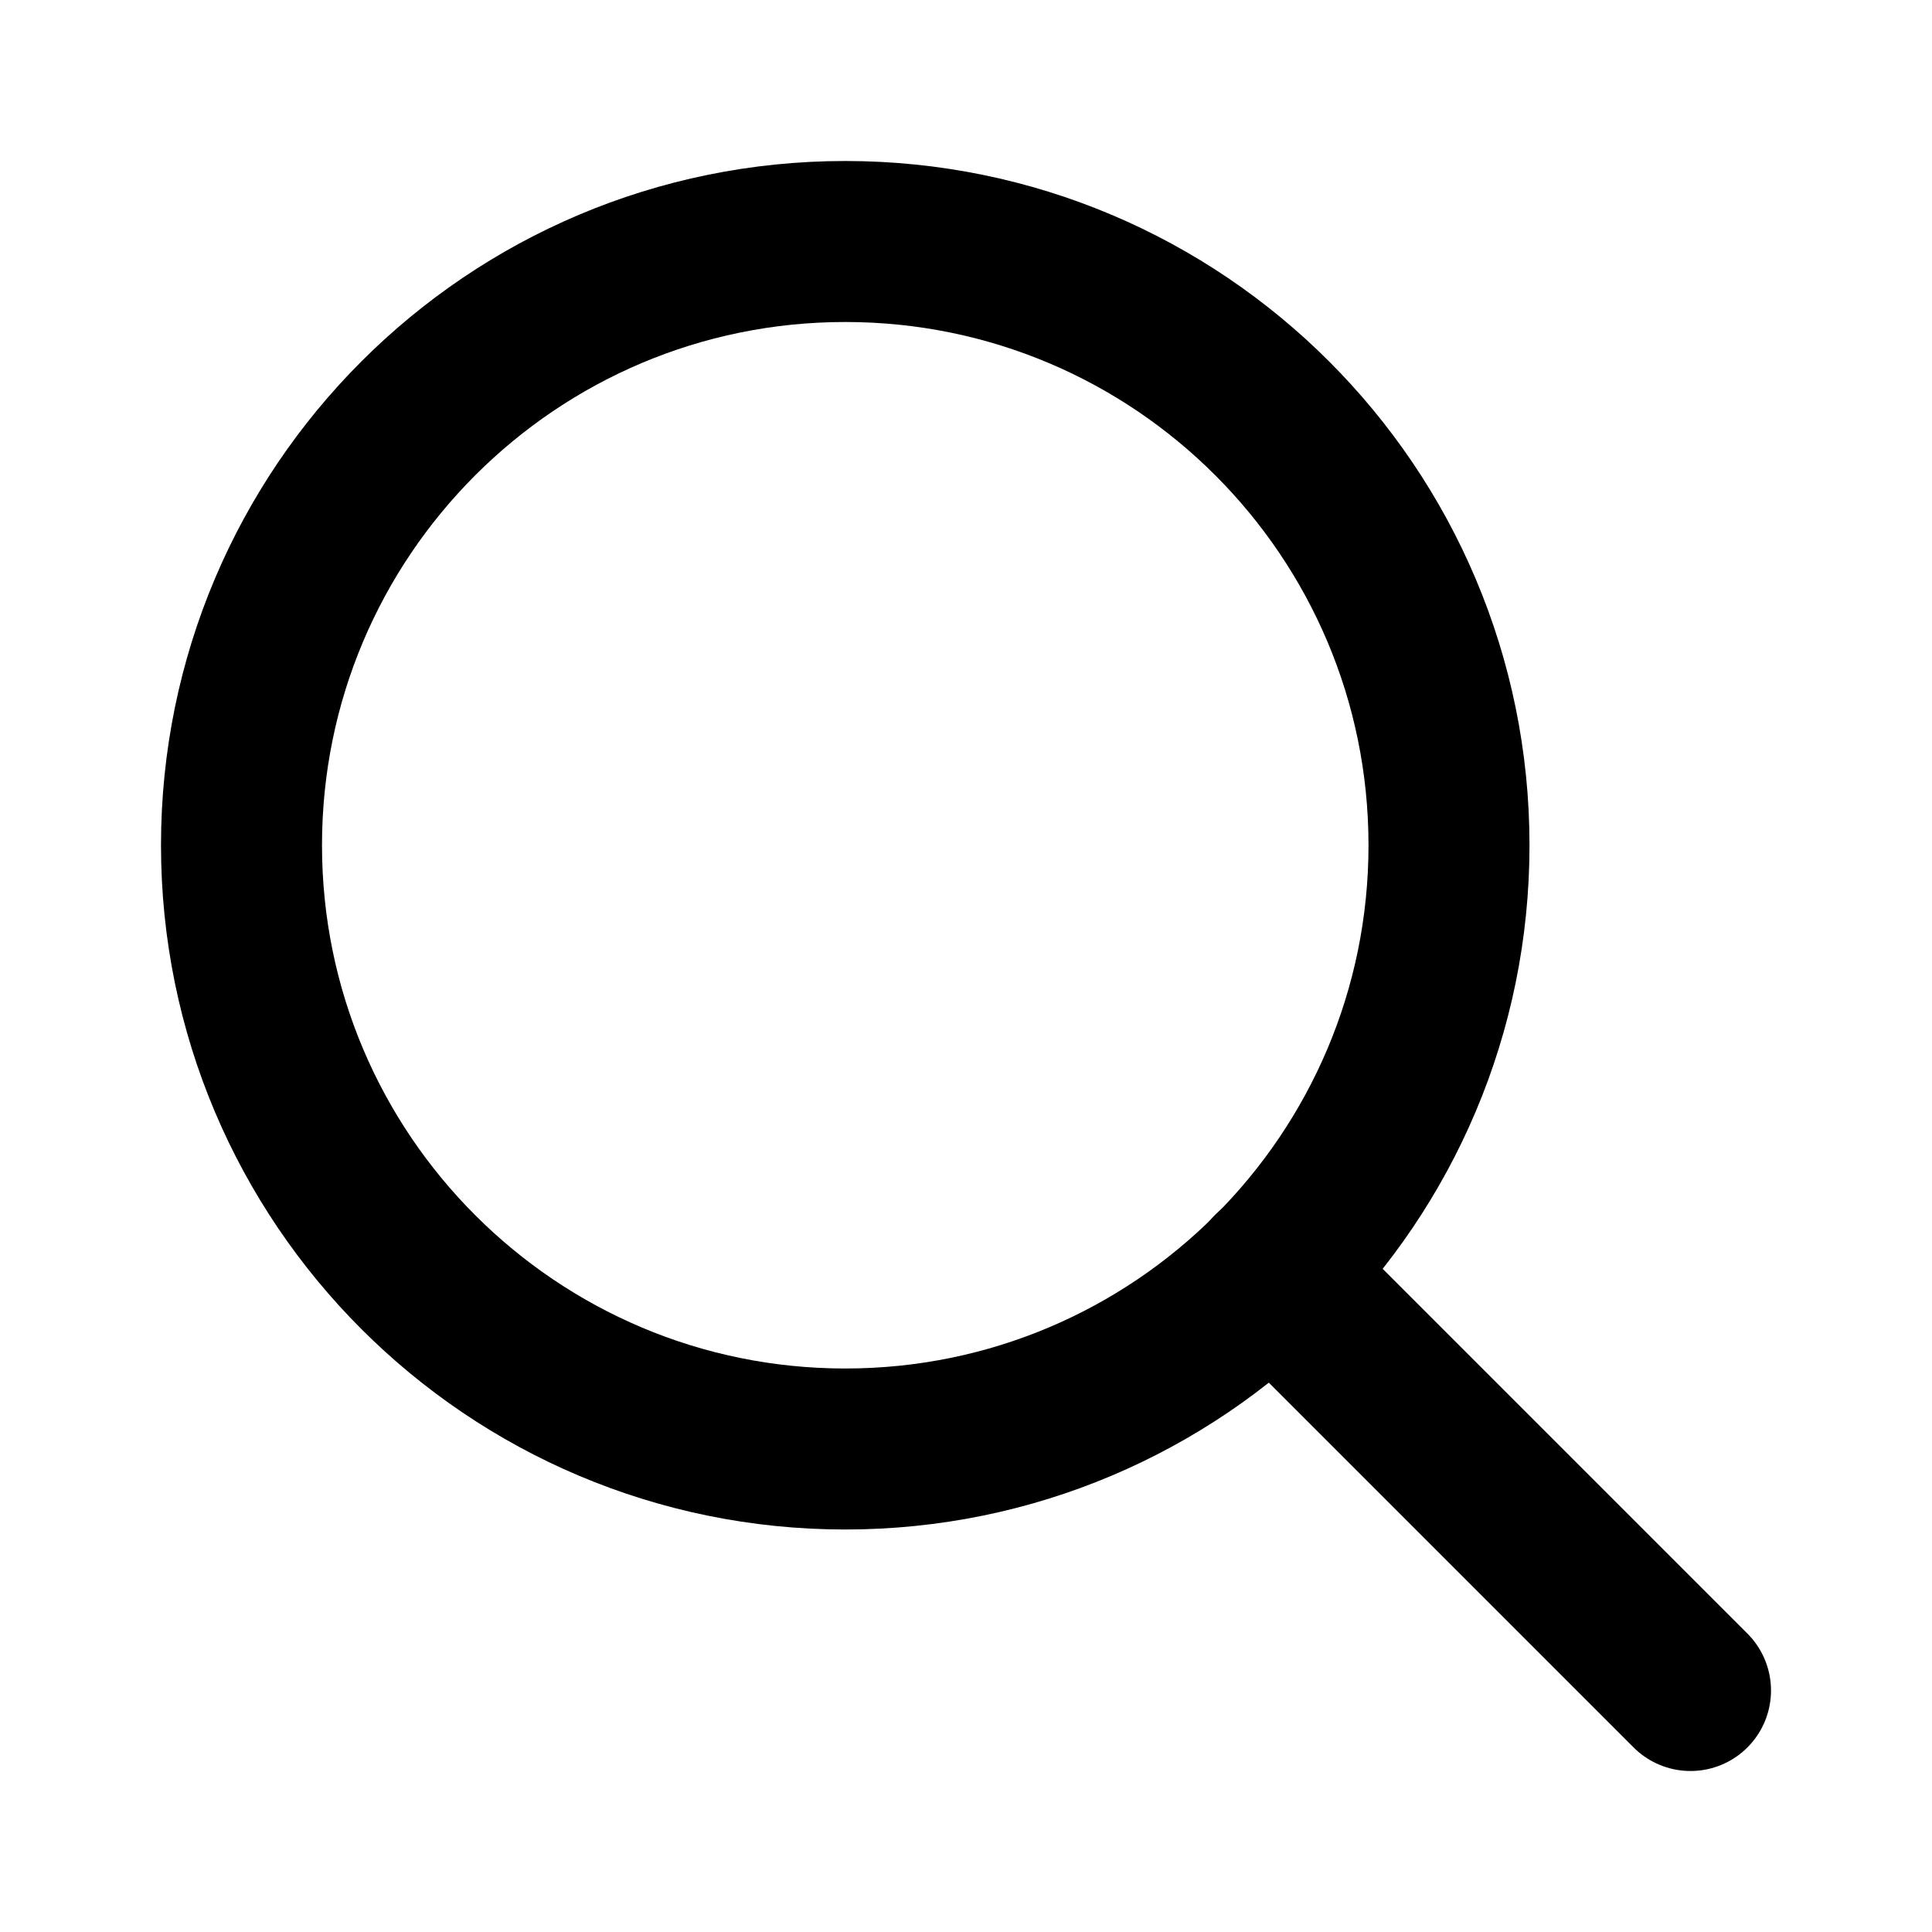
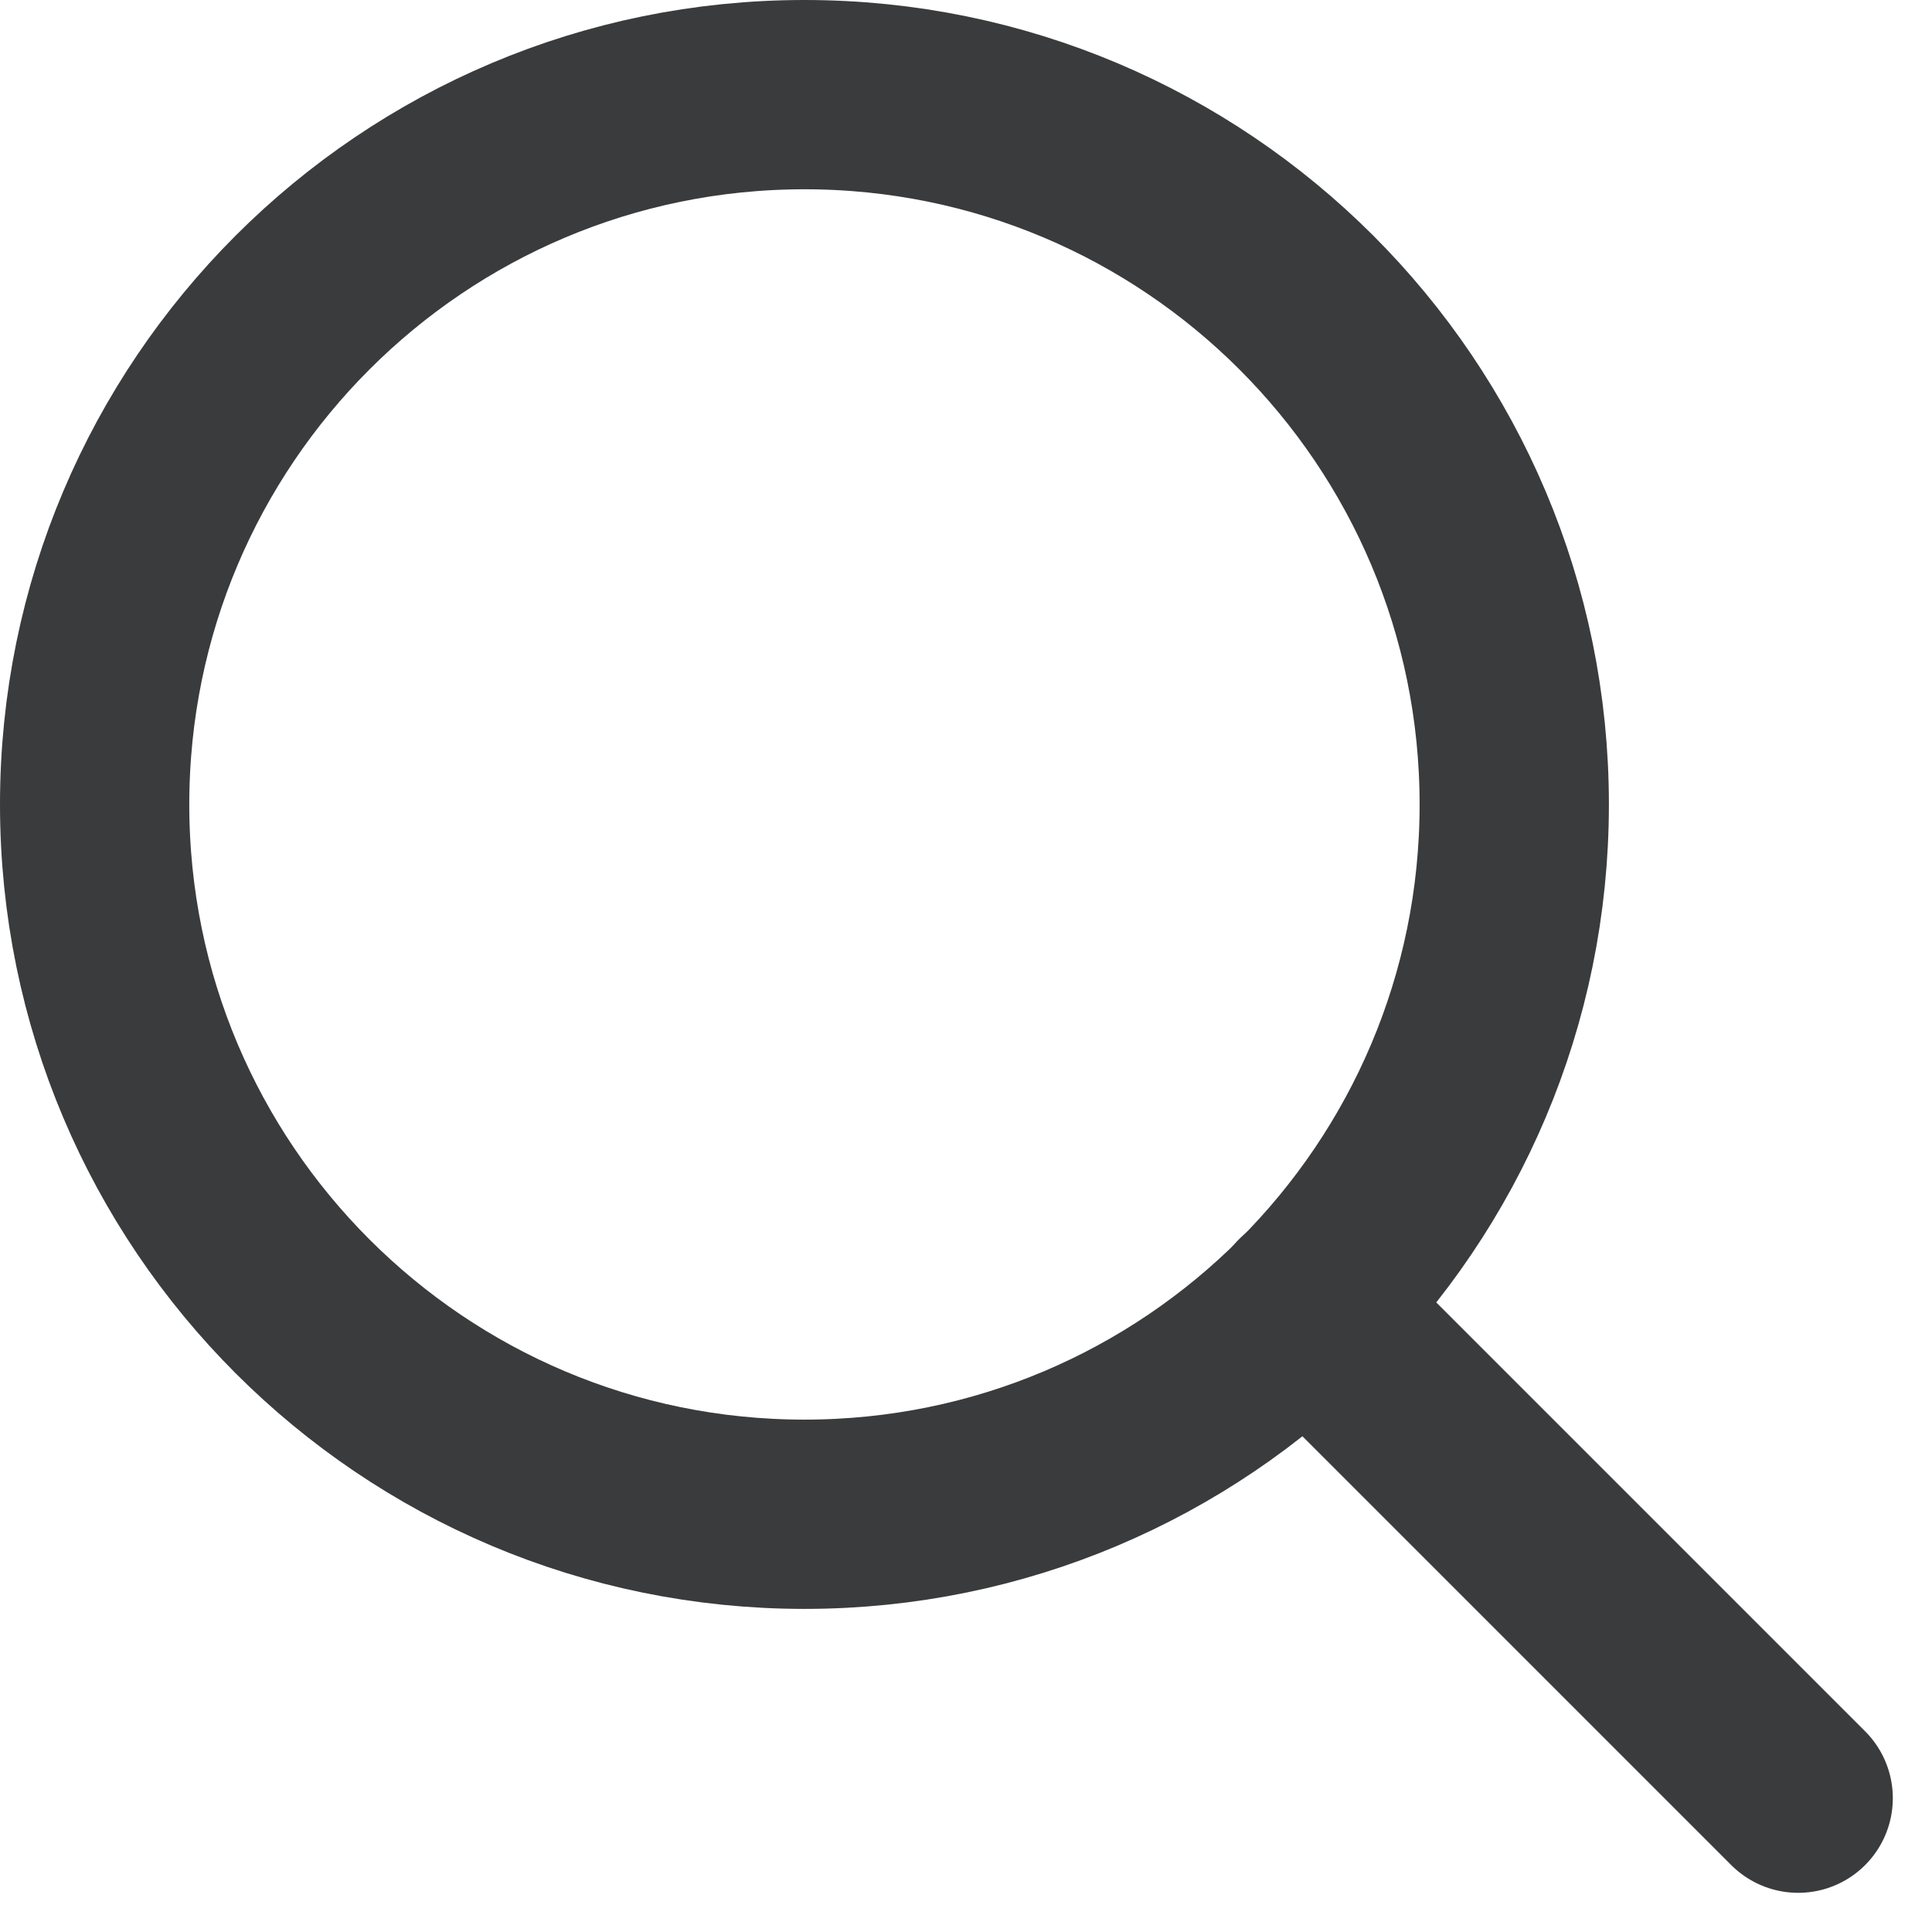
- <svg xmlns="http://www.w3.org/2000/svg" width="24" height="24" viewBox="0 0 24 24" fill="none" stroke="currentColor" stroke-width="2" stroke-linecap="round" stroke-linejoin="round" class="feather feather-search">
-   <circle cx="10.5" cy="10.5" r="7.5" />
-   <line x1="21" y1="21" x2="15.8" y2="15.8" />
+ <svg xmlns="http://www.w3.org/2000/svg" width="20.414" height="20.414" viewBox="0 0 20.414 20.414">
+   <g id="search" transform="translate(-2 -2)">
+     <circle id="Ellipse_9" data-name="Ellipse 9" cx="7.5" cy="7.5" r="7.5" transform="translate(3 3)" fill="none" stroke="#3a3b3c" stroke-linecap="round" stroke-linejoin="round" stroke-width="2" />
+     <line id="Ligne_4" data-name="Ligne 4" x1="5.2" y1="5.2" transform="translate(15.8 15.8)" fill="none" stroke="#3a3b3c" stroke-linecap="round" stroke-linejoin="round" stroke-width="2" />
+   </g>
</svg>
